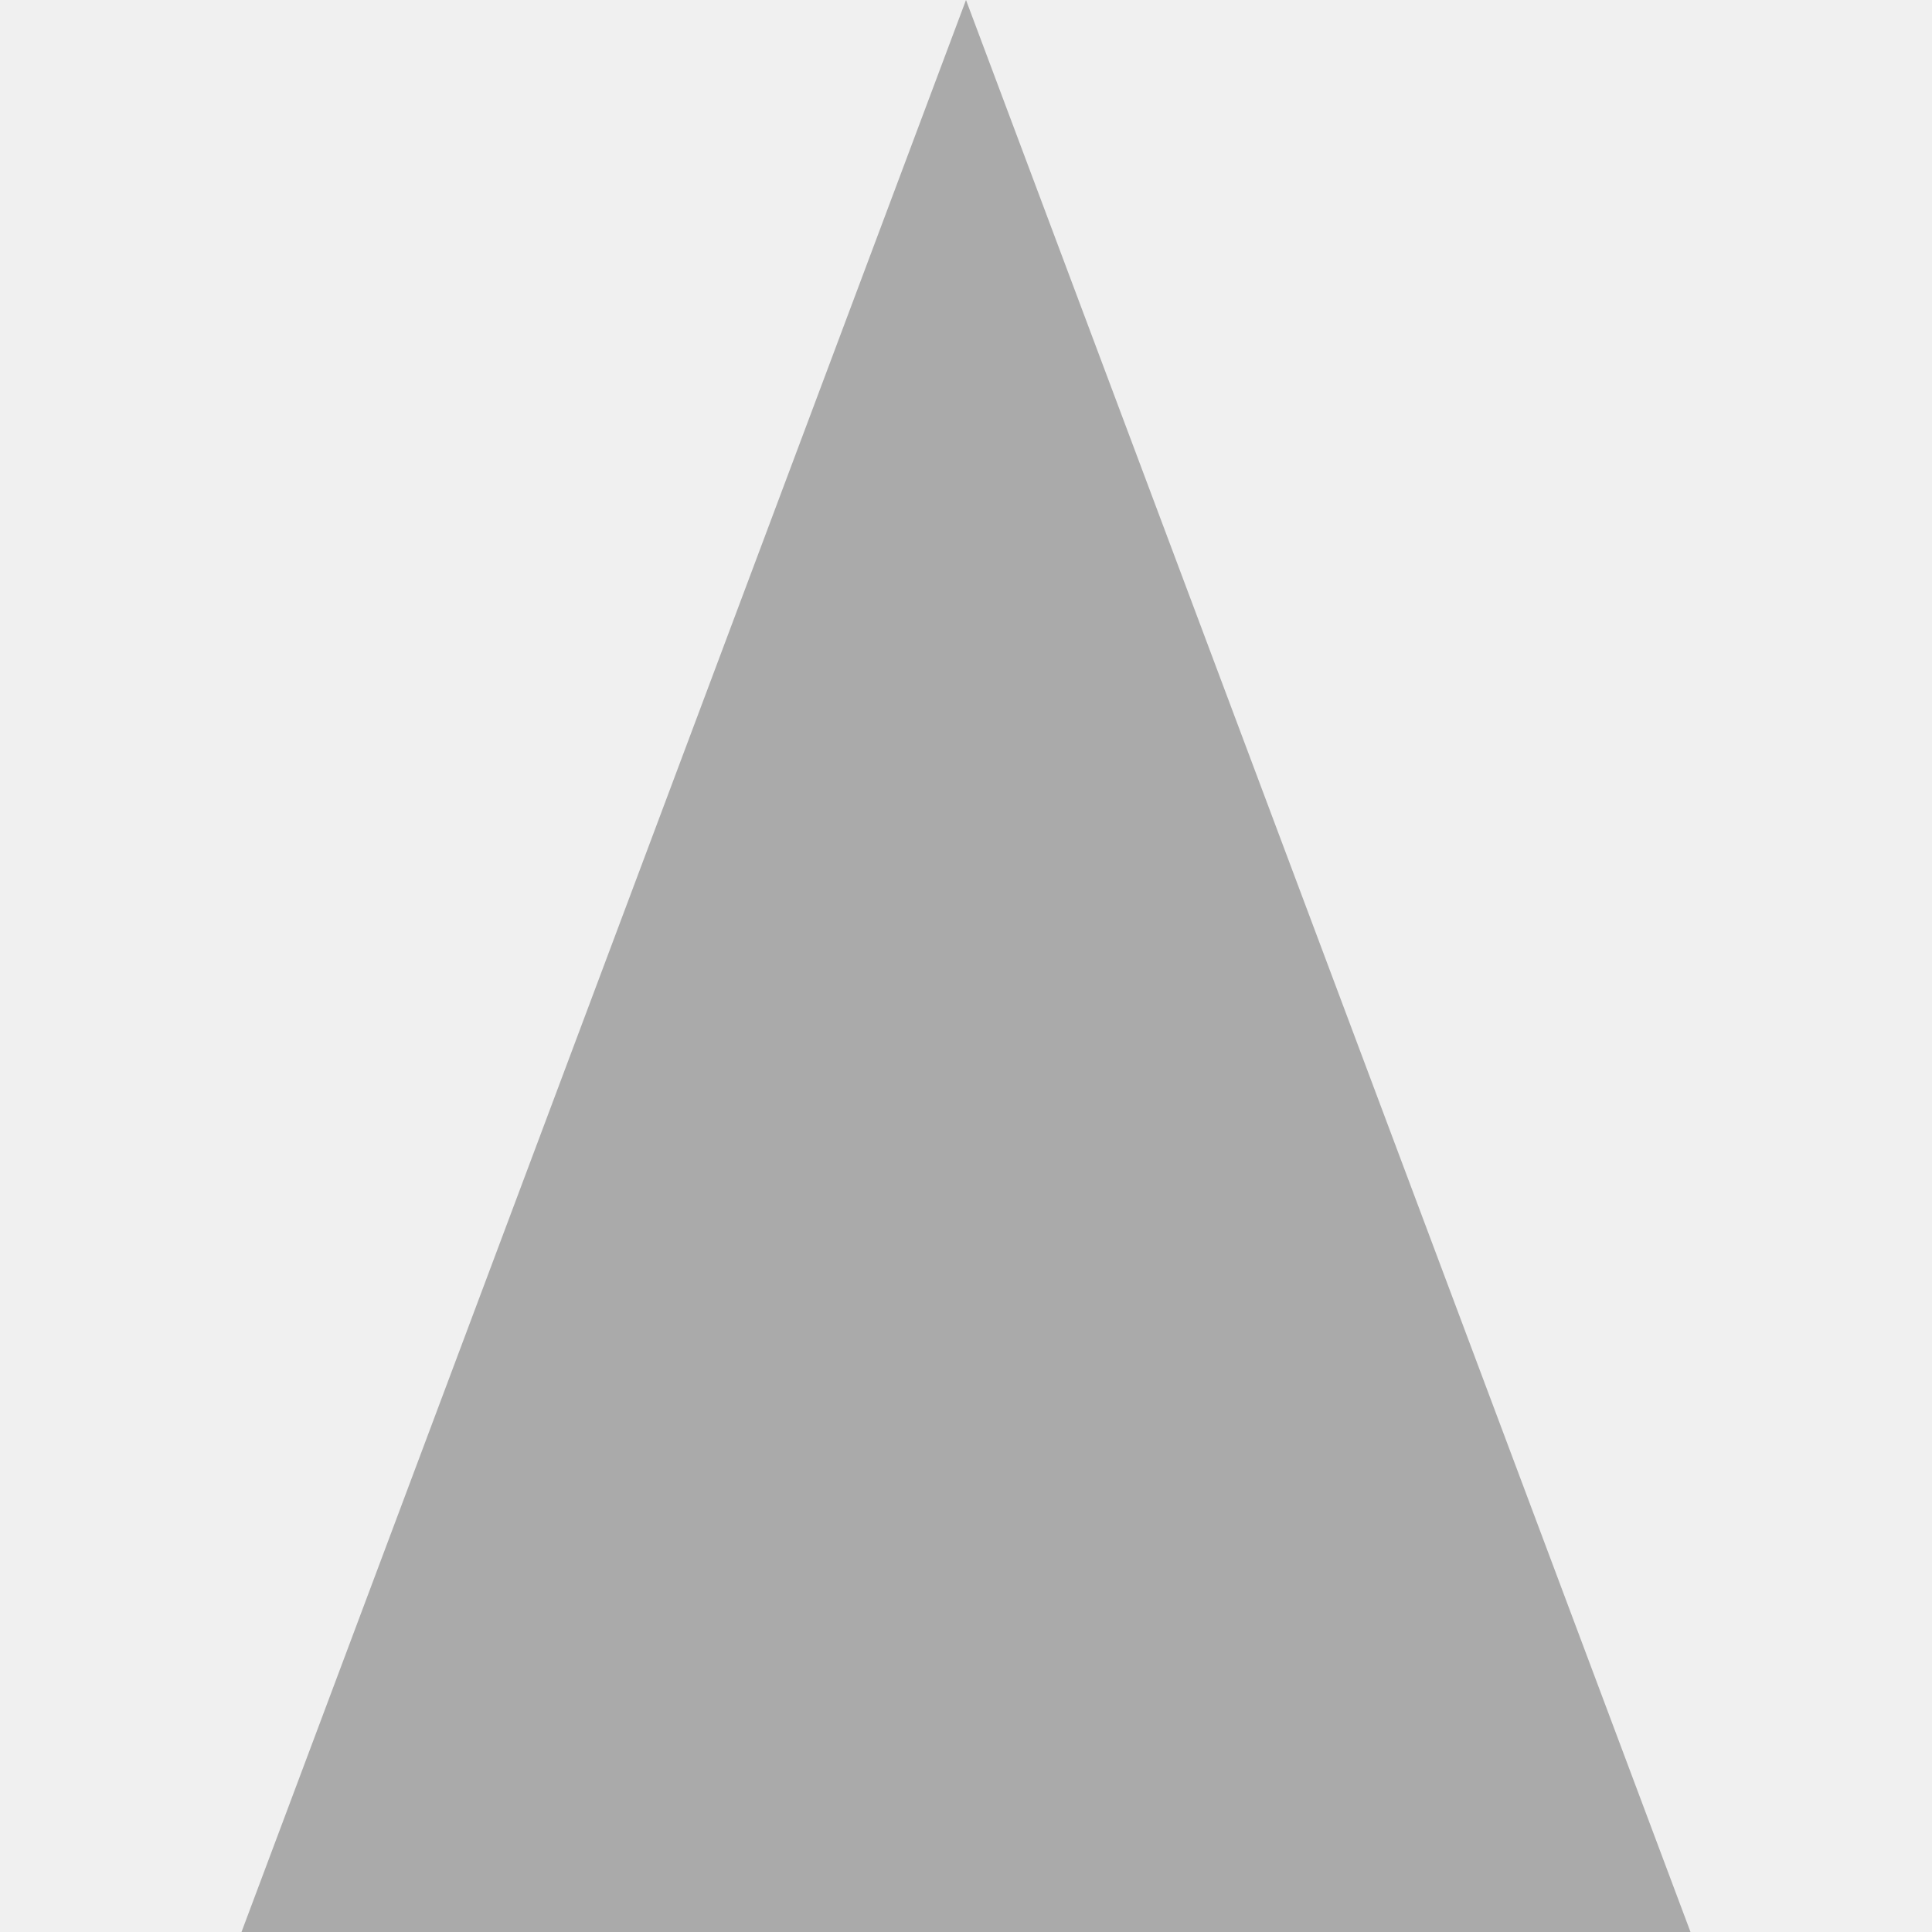
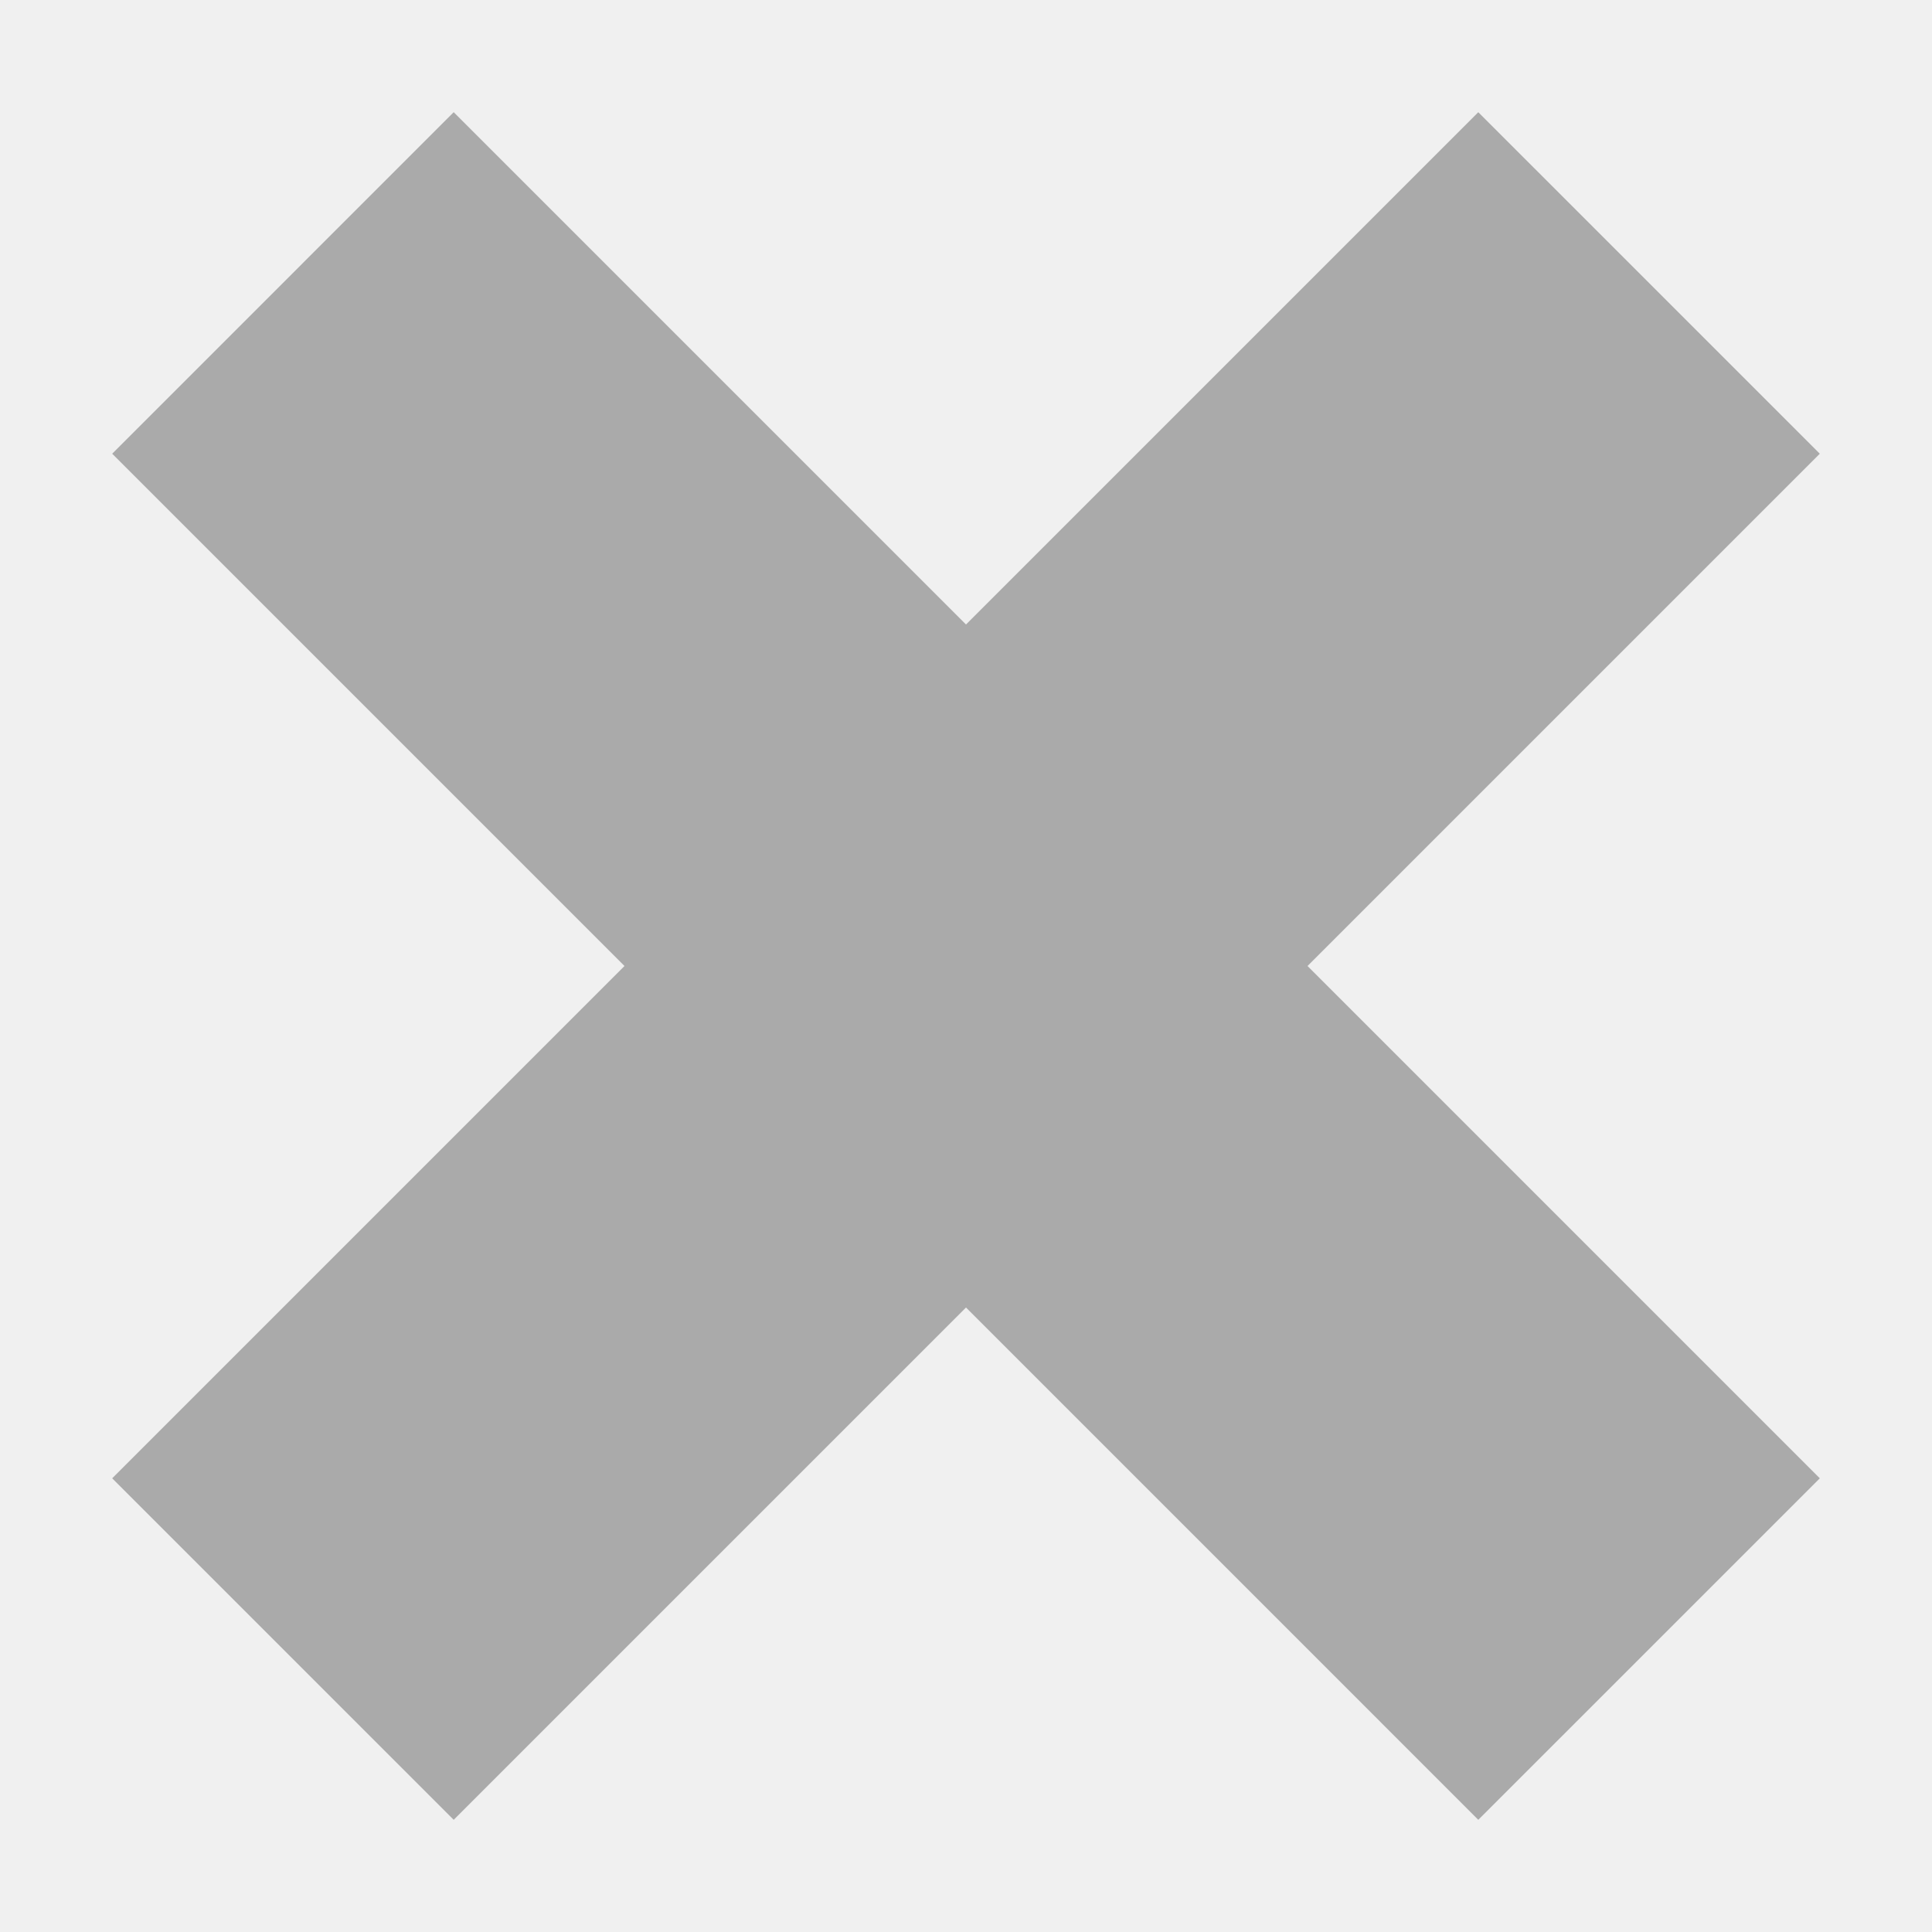
- <svg xmlns="http://www.w3.org/2000/svg" version="1.1" id="layer1" x="0px" y="0px" width="200px" height="200px" viewBox="0 0 200 200" enable-background="new 0 0 200 200" xml:space="preserve">
+ <svg xmlns="http://www.w3.org/2000/svg" version="1.1" id="layer1" x="0px" y="0px" viewBox="0 0 200 200" enable-background="new 0 0 200 200" xml:space="preserve">
  <g>
-     <rect fill="#FFFFFF" fill-opacity="0" width="200" height="200" />
-     <polygon fill="#AAAAAA" points="100,0 25,200 175,200  " />
+     <rect class="color1" fill="#FFFFFF" fill-opacity="0" width="200" height="200" />
+     <polygon class="color0" fill="#AAAAAA" points="188.386,153.033 135.354,100 188.385,46.969 153.031,11.616 100,64.647 46.967,11.614   11.614,46.968 64.646,100 11.614,153.033 46.967,188.387 100,135.354 153.032,188.387 " />
  </g>
</svg>
